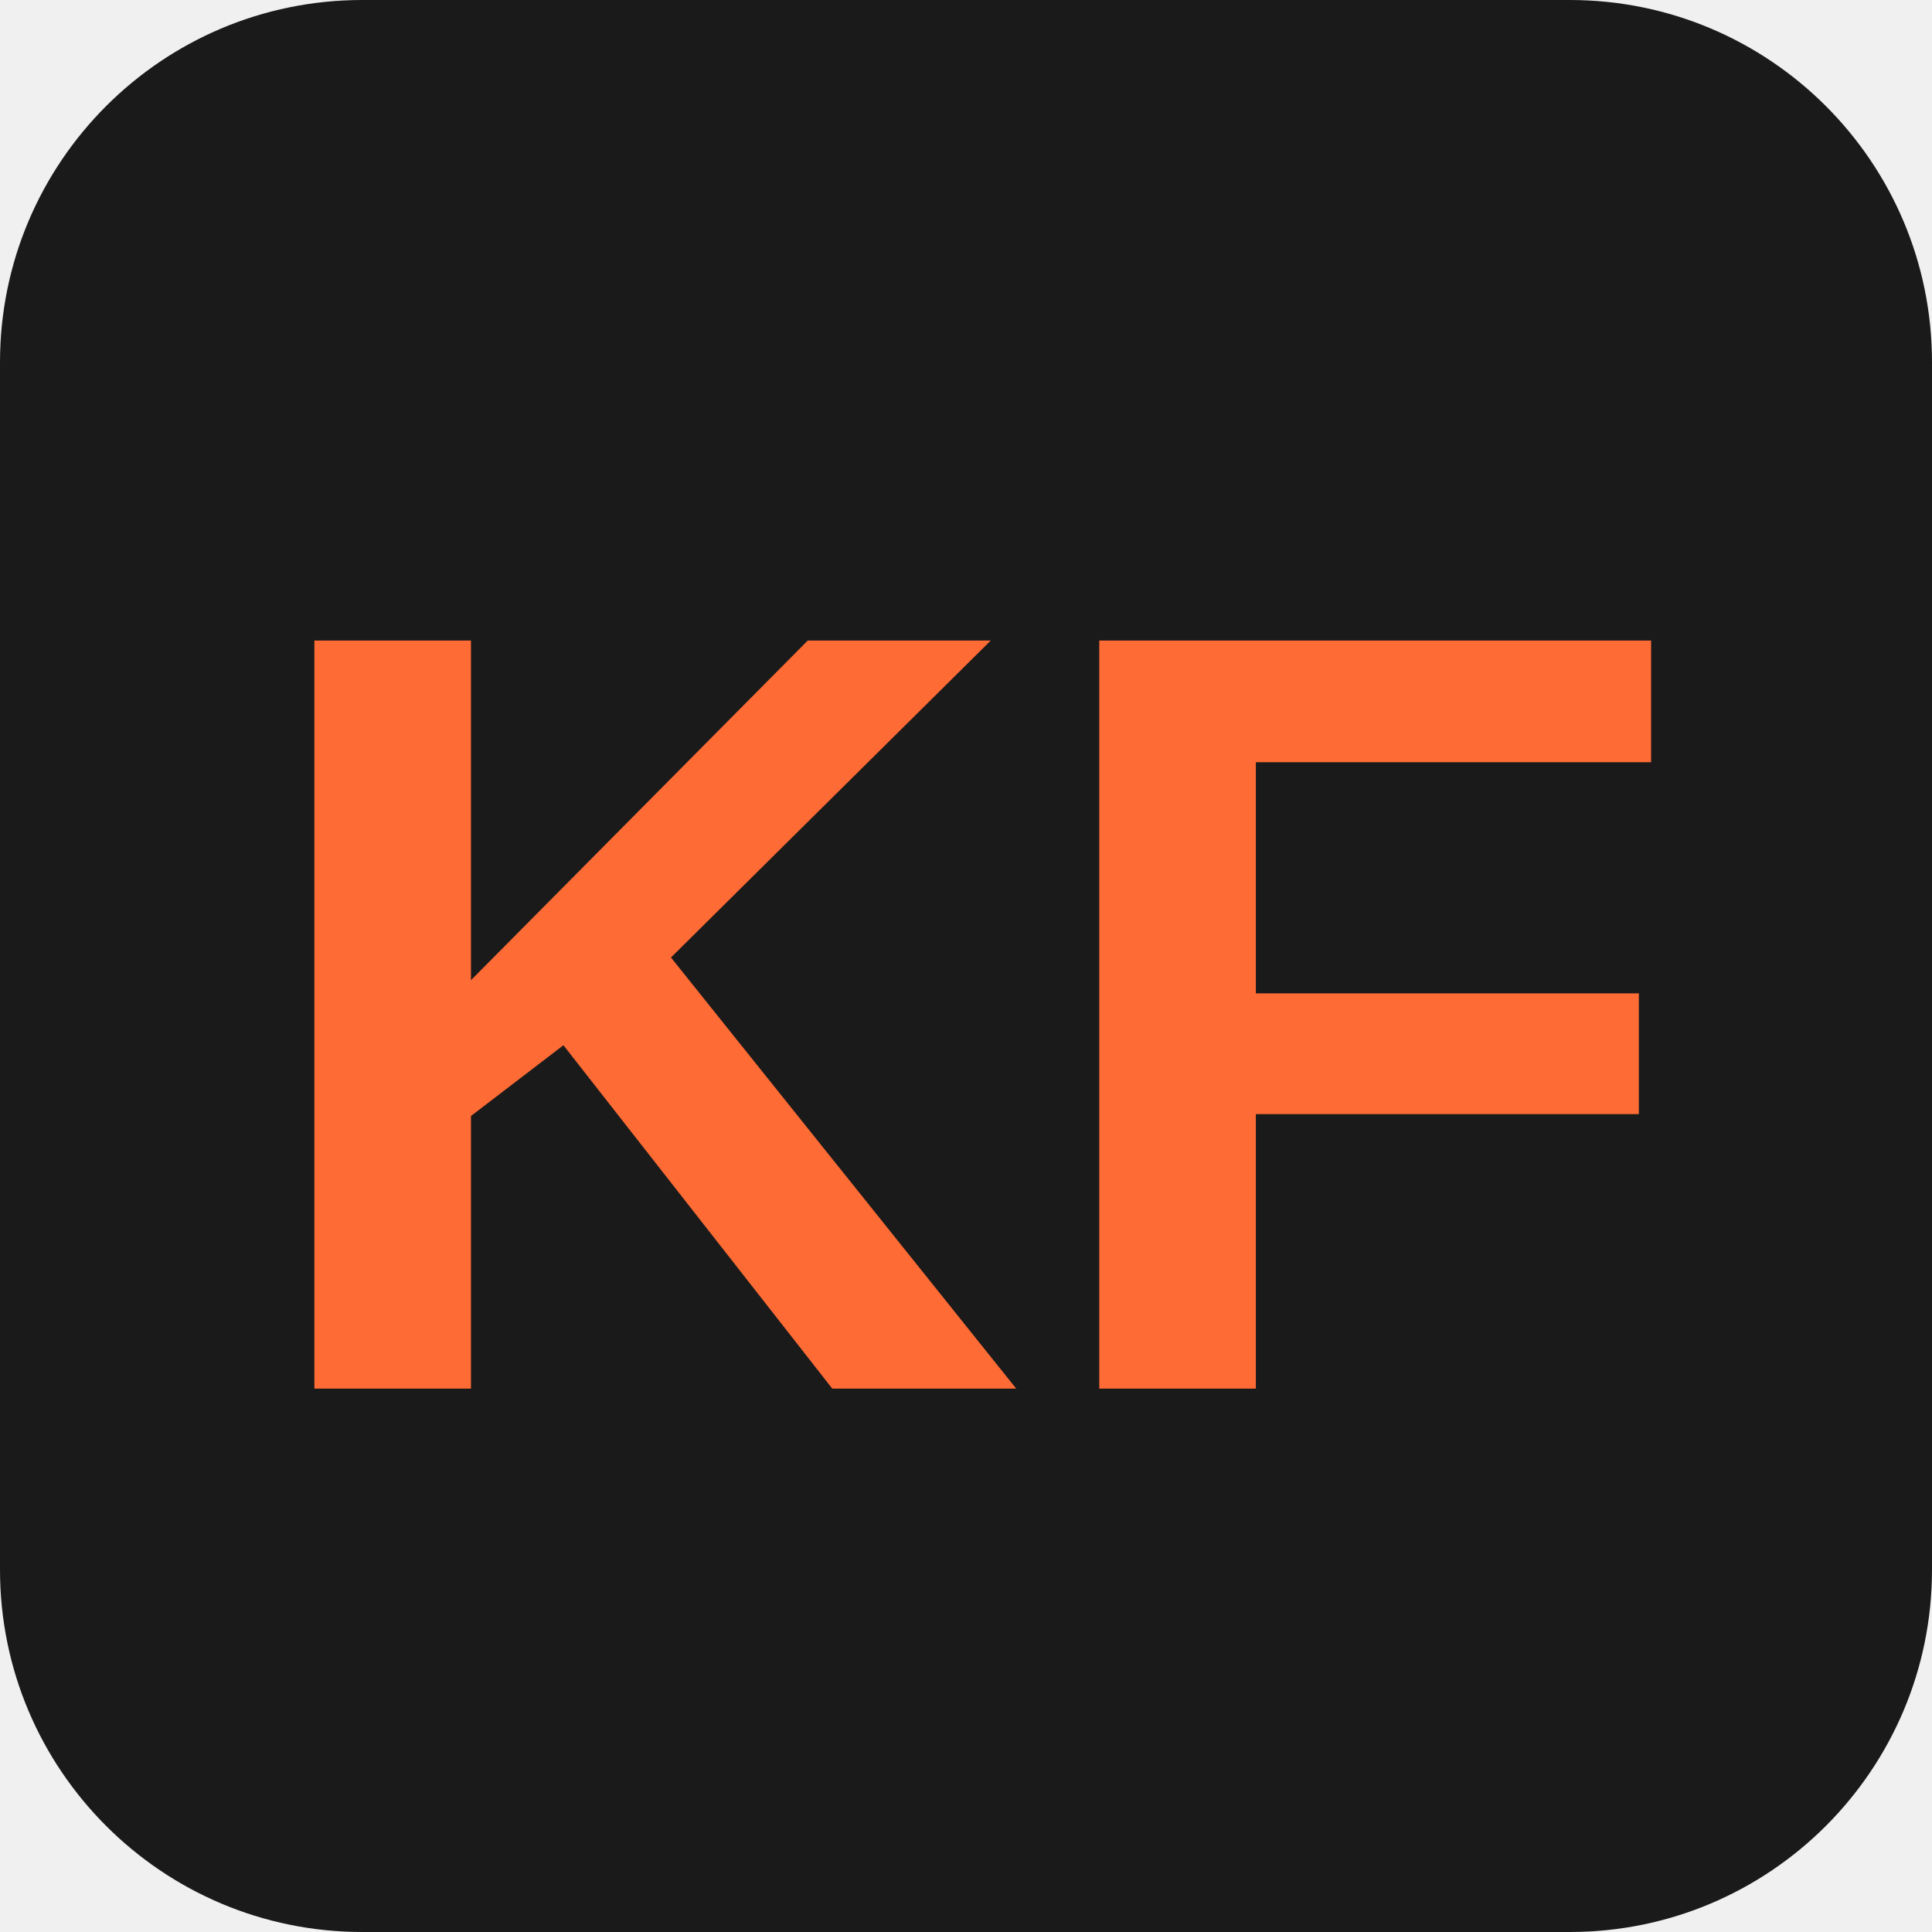
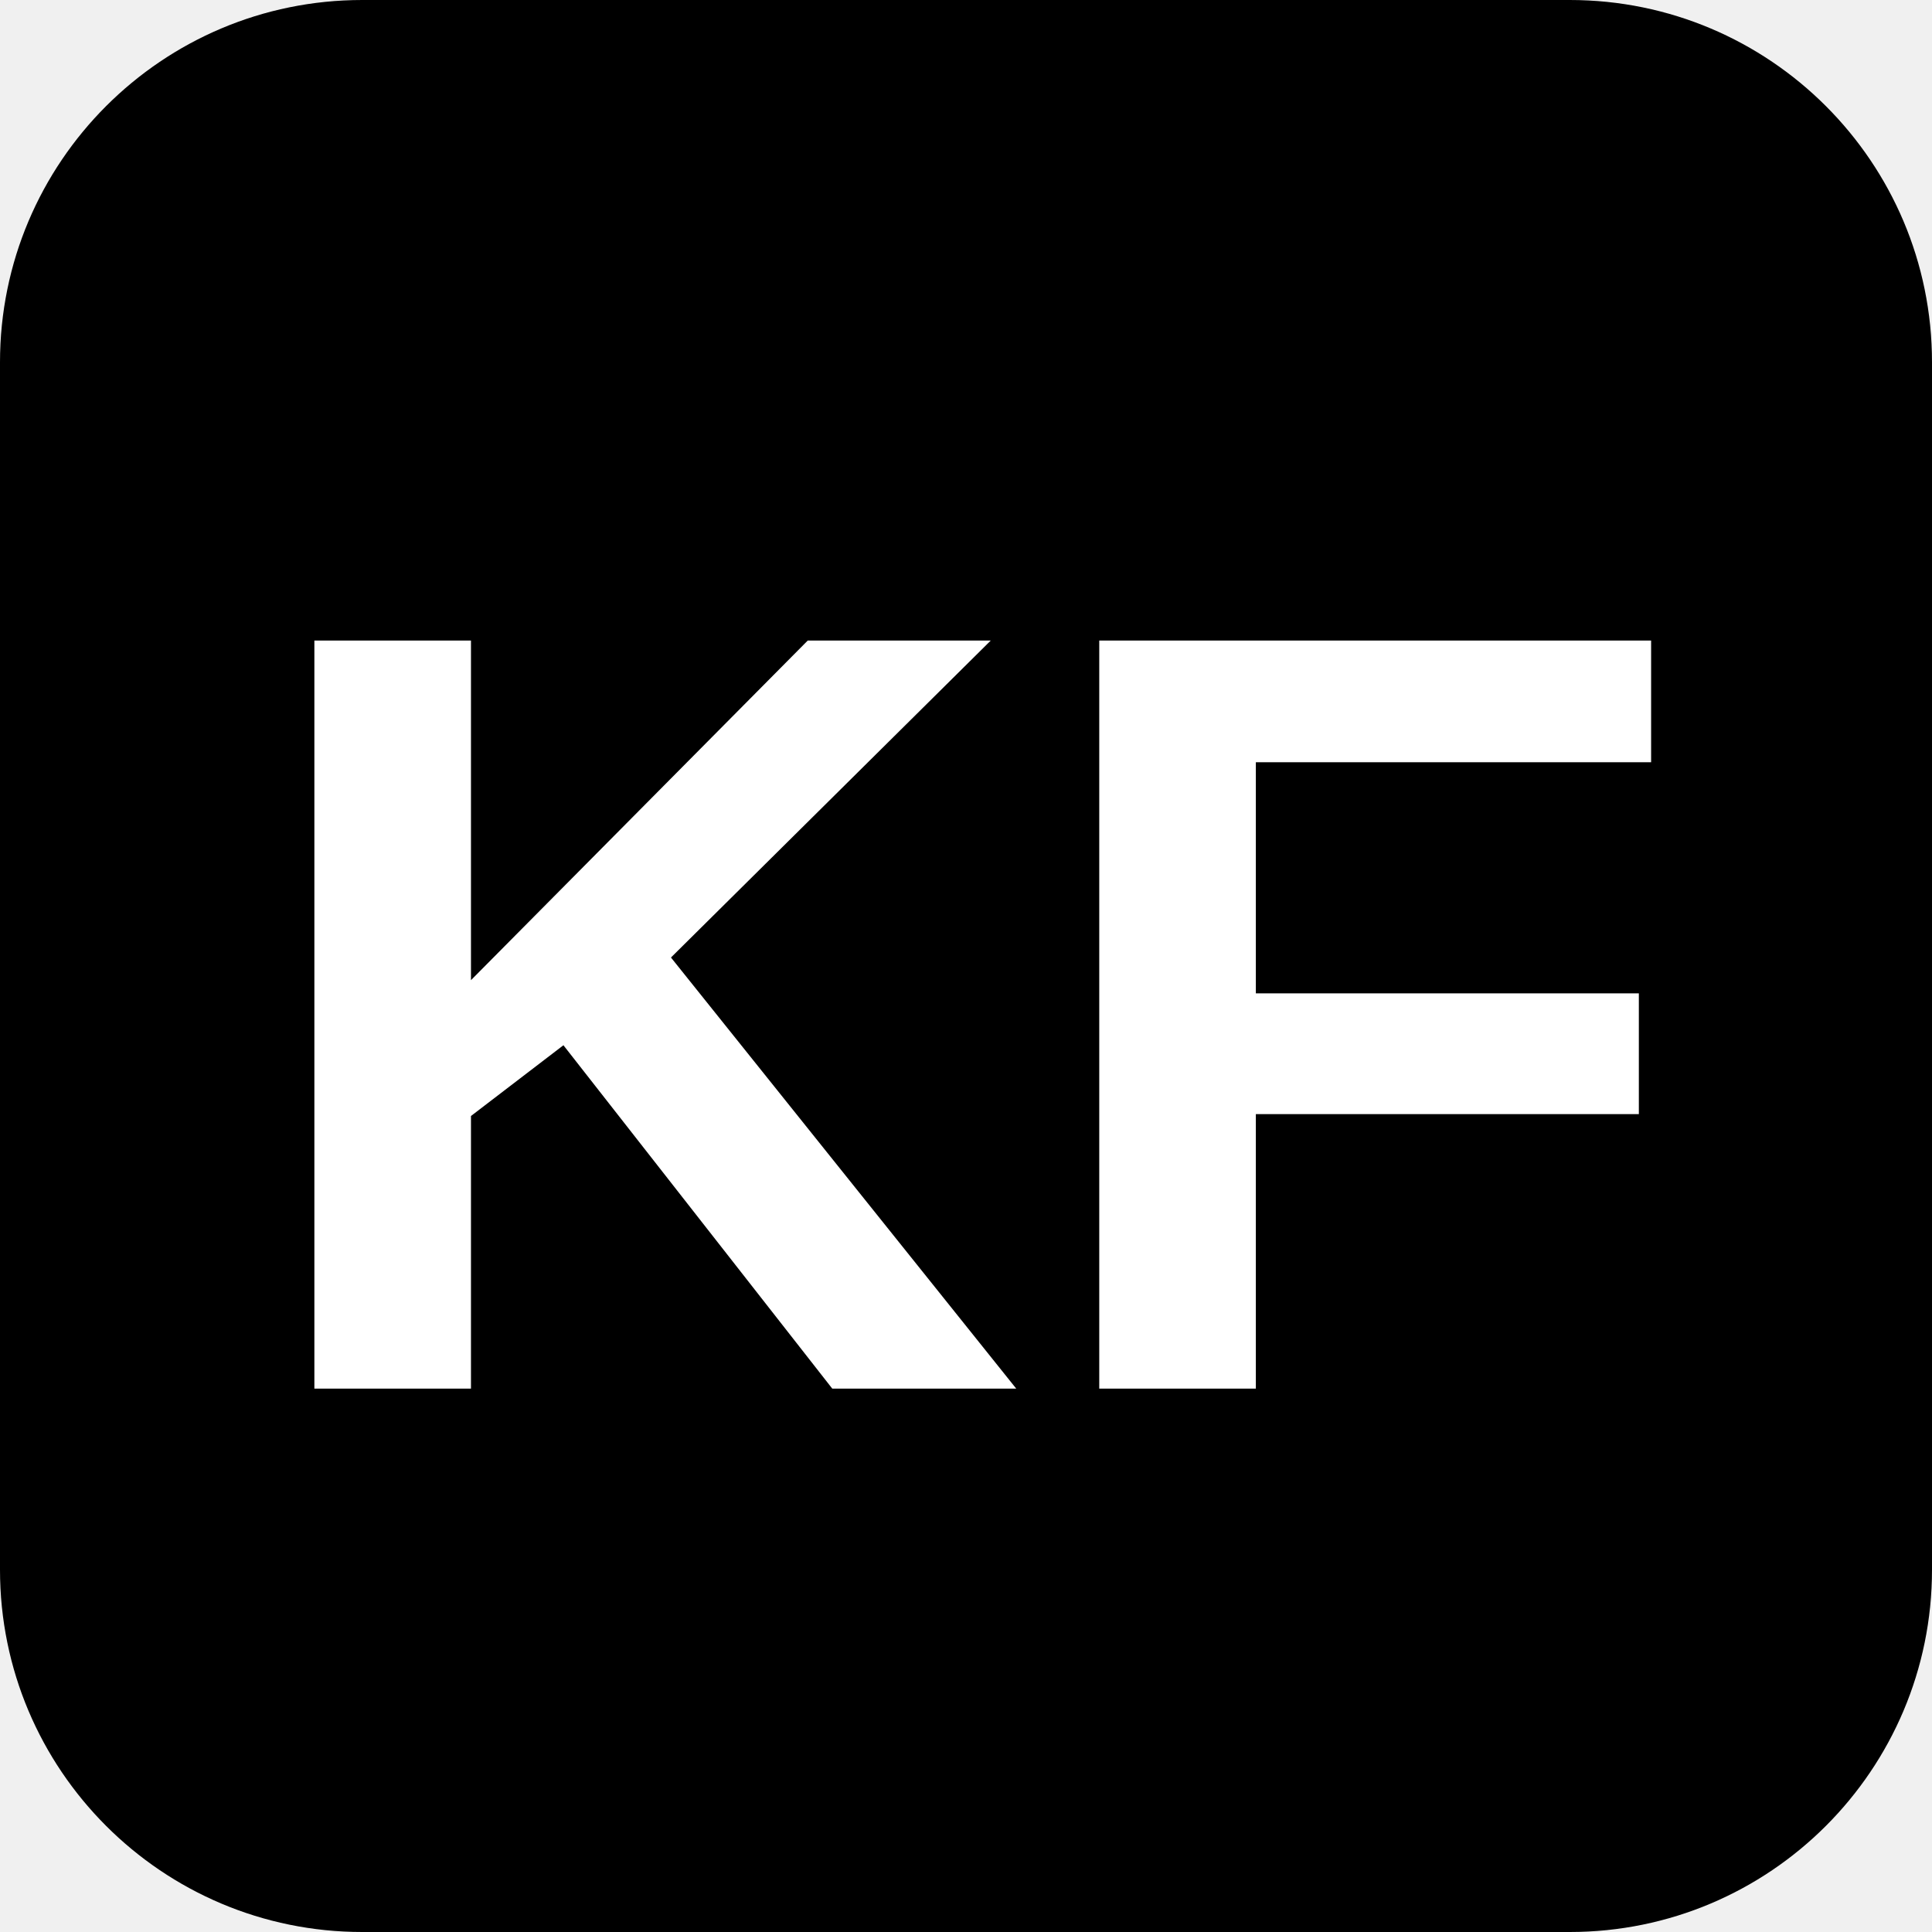
<svg xmlns="http://www.w3.org/2000/svg" viewBox="0 0 32 32">
-   <rect width="32" height="32" rx="6" fill="#1a1a1a" />
-   <text x="16" y="23" font-family="Arial, sans-serif" font-size="18" font-weight="bold" fill="#ff6b35" text-anchor="middle">KF</text>
+   <rect width="32" height="32" rx="6" fill="#000000" />
+   <text x="16" y="23" font-family="Arial, sans-serif" font-size="18" font-weight="bold" fill="#ffffff" text-anchor="middle">KF</text>
</svg>
